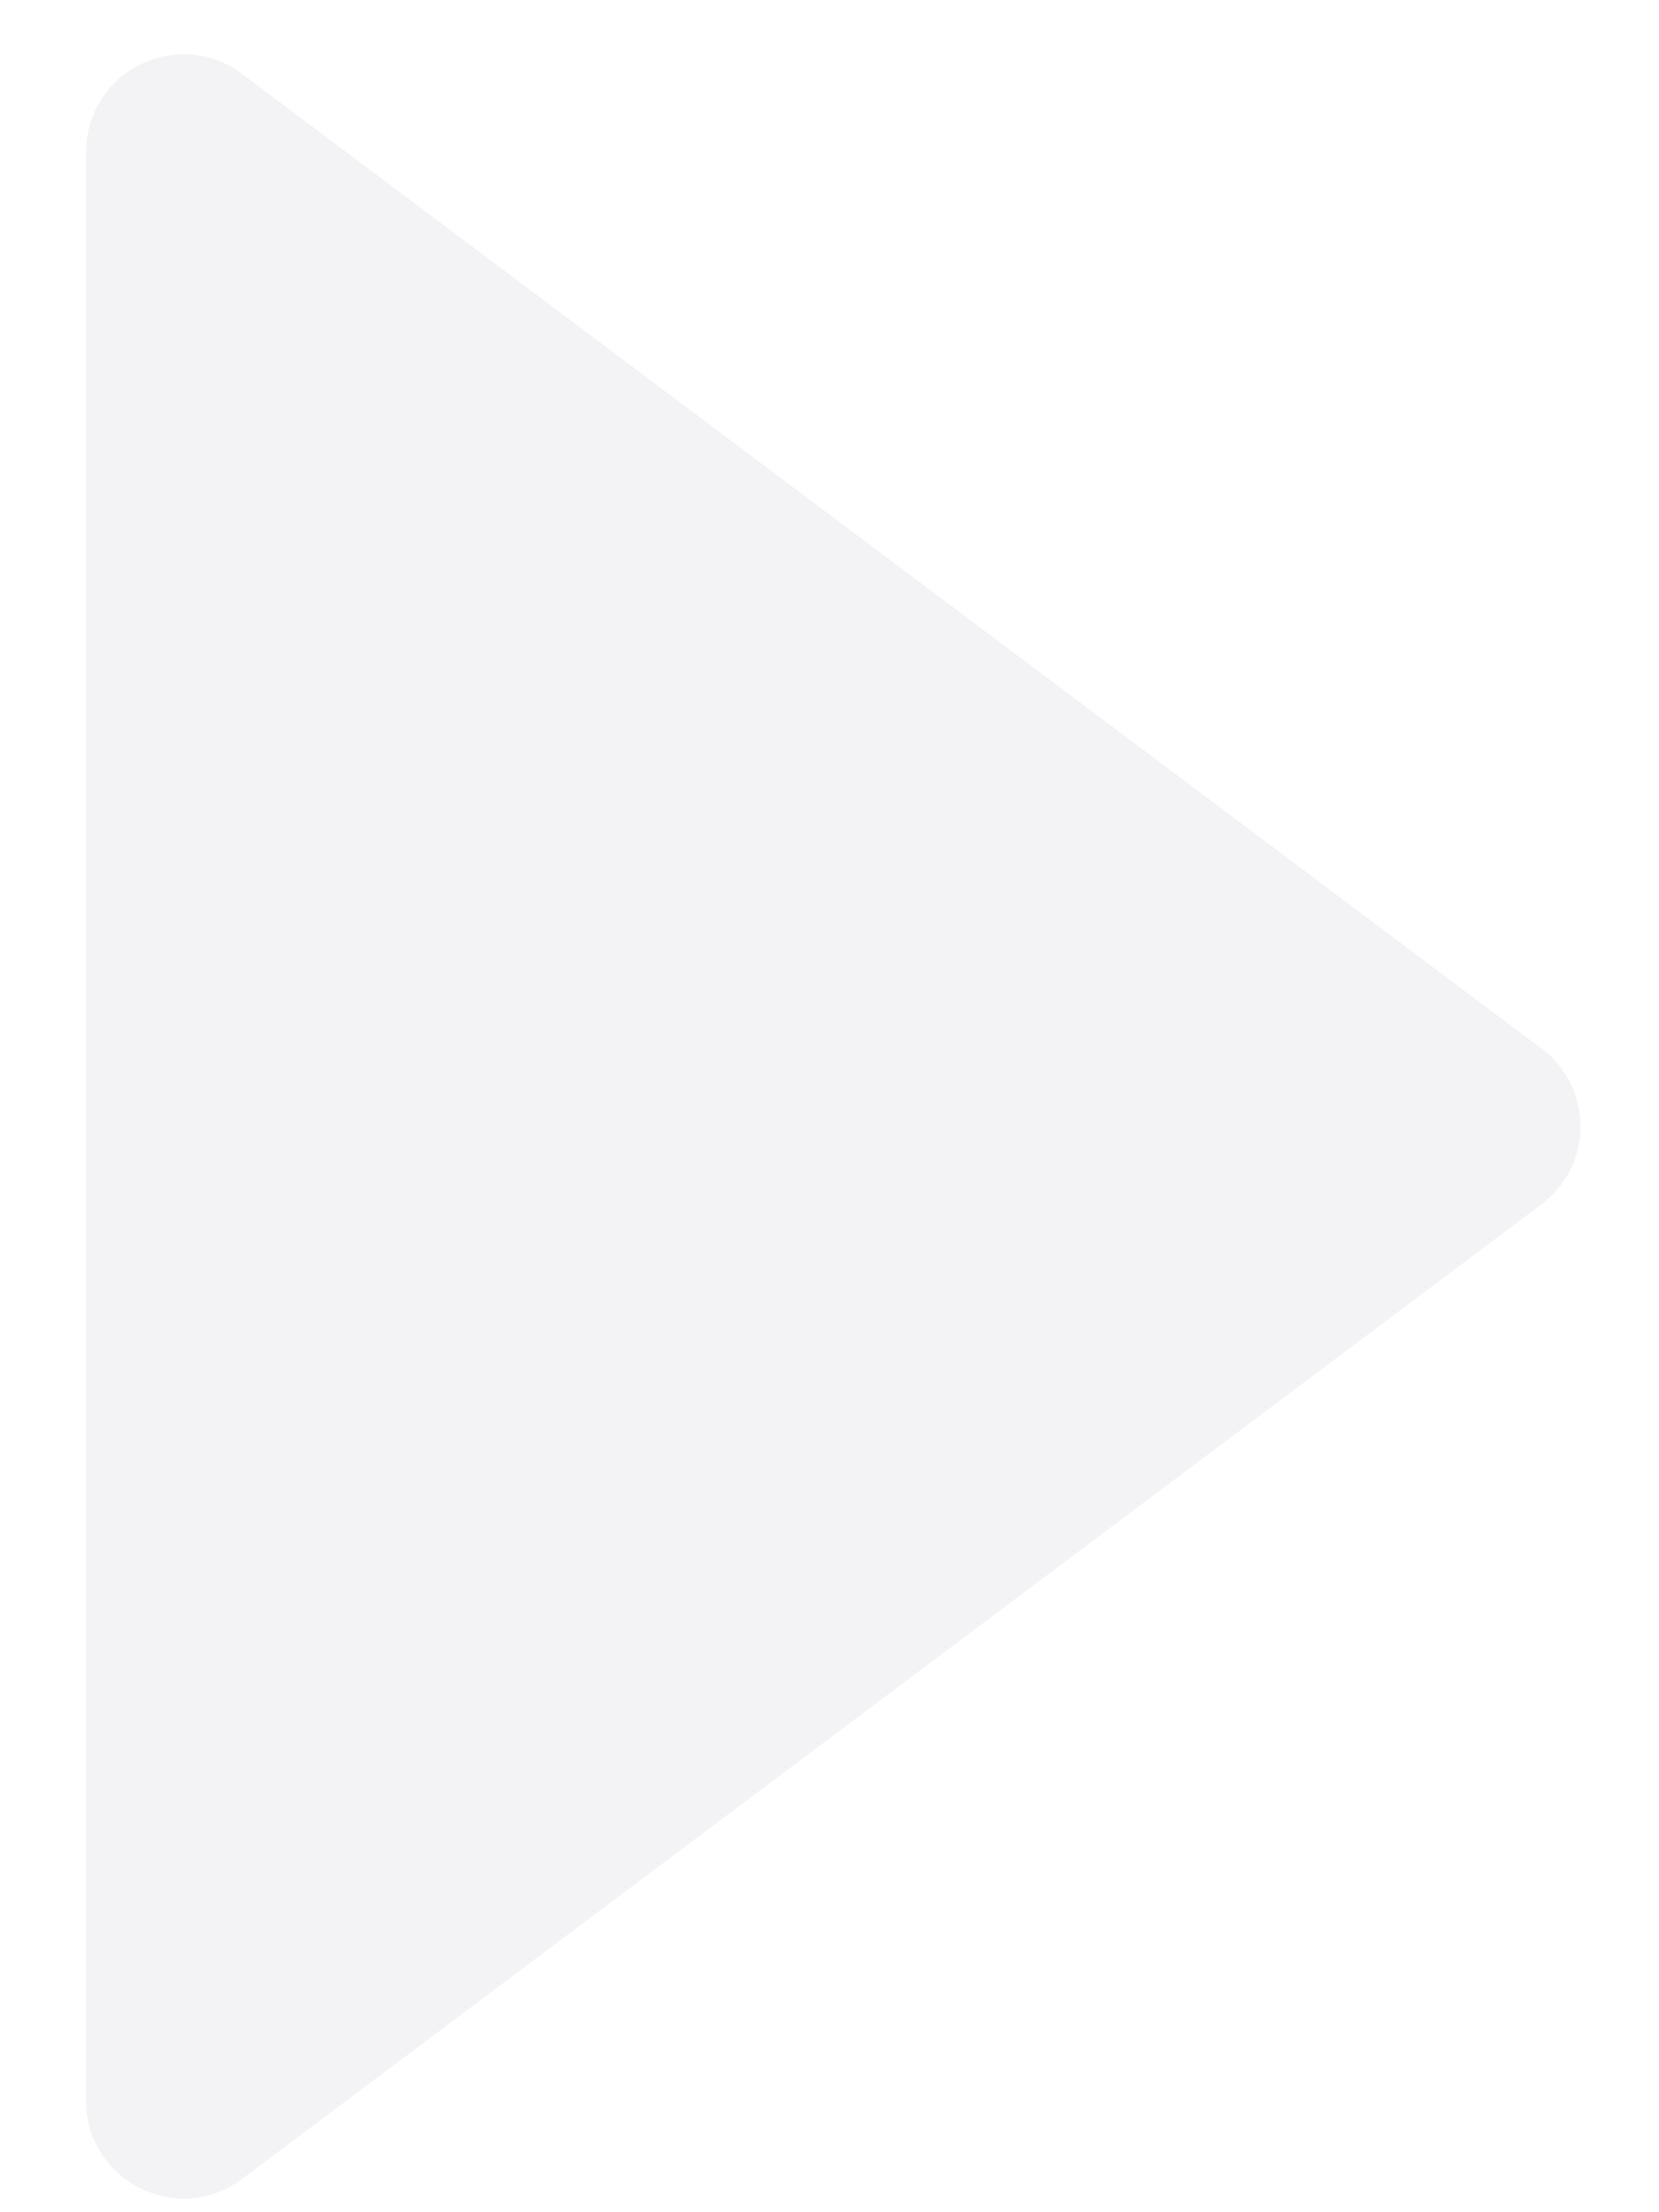
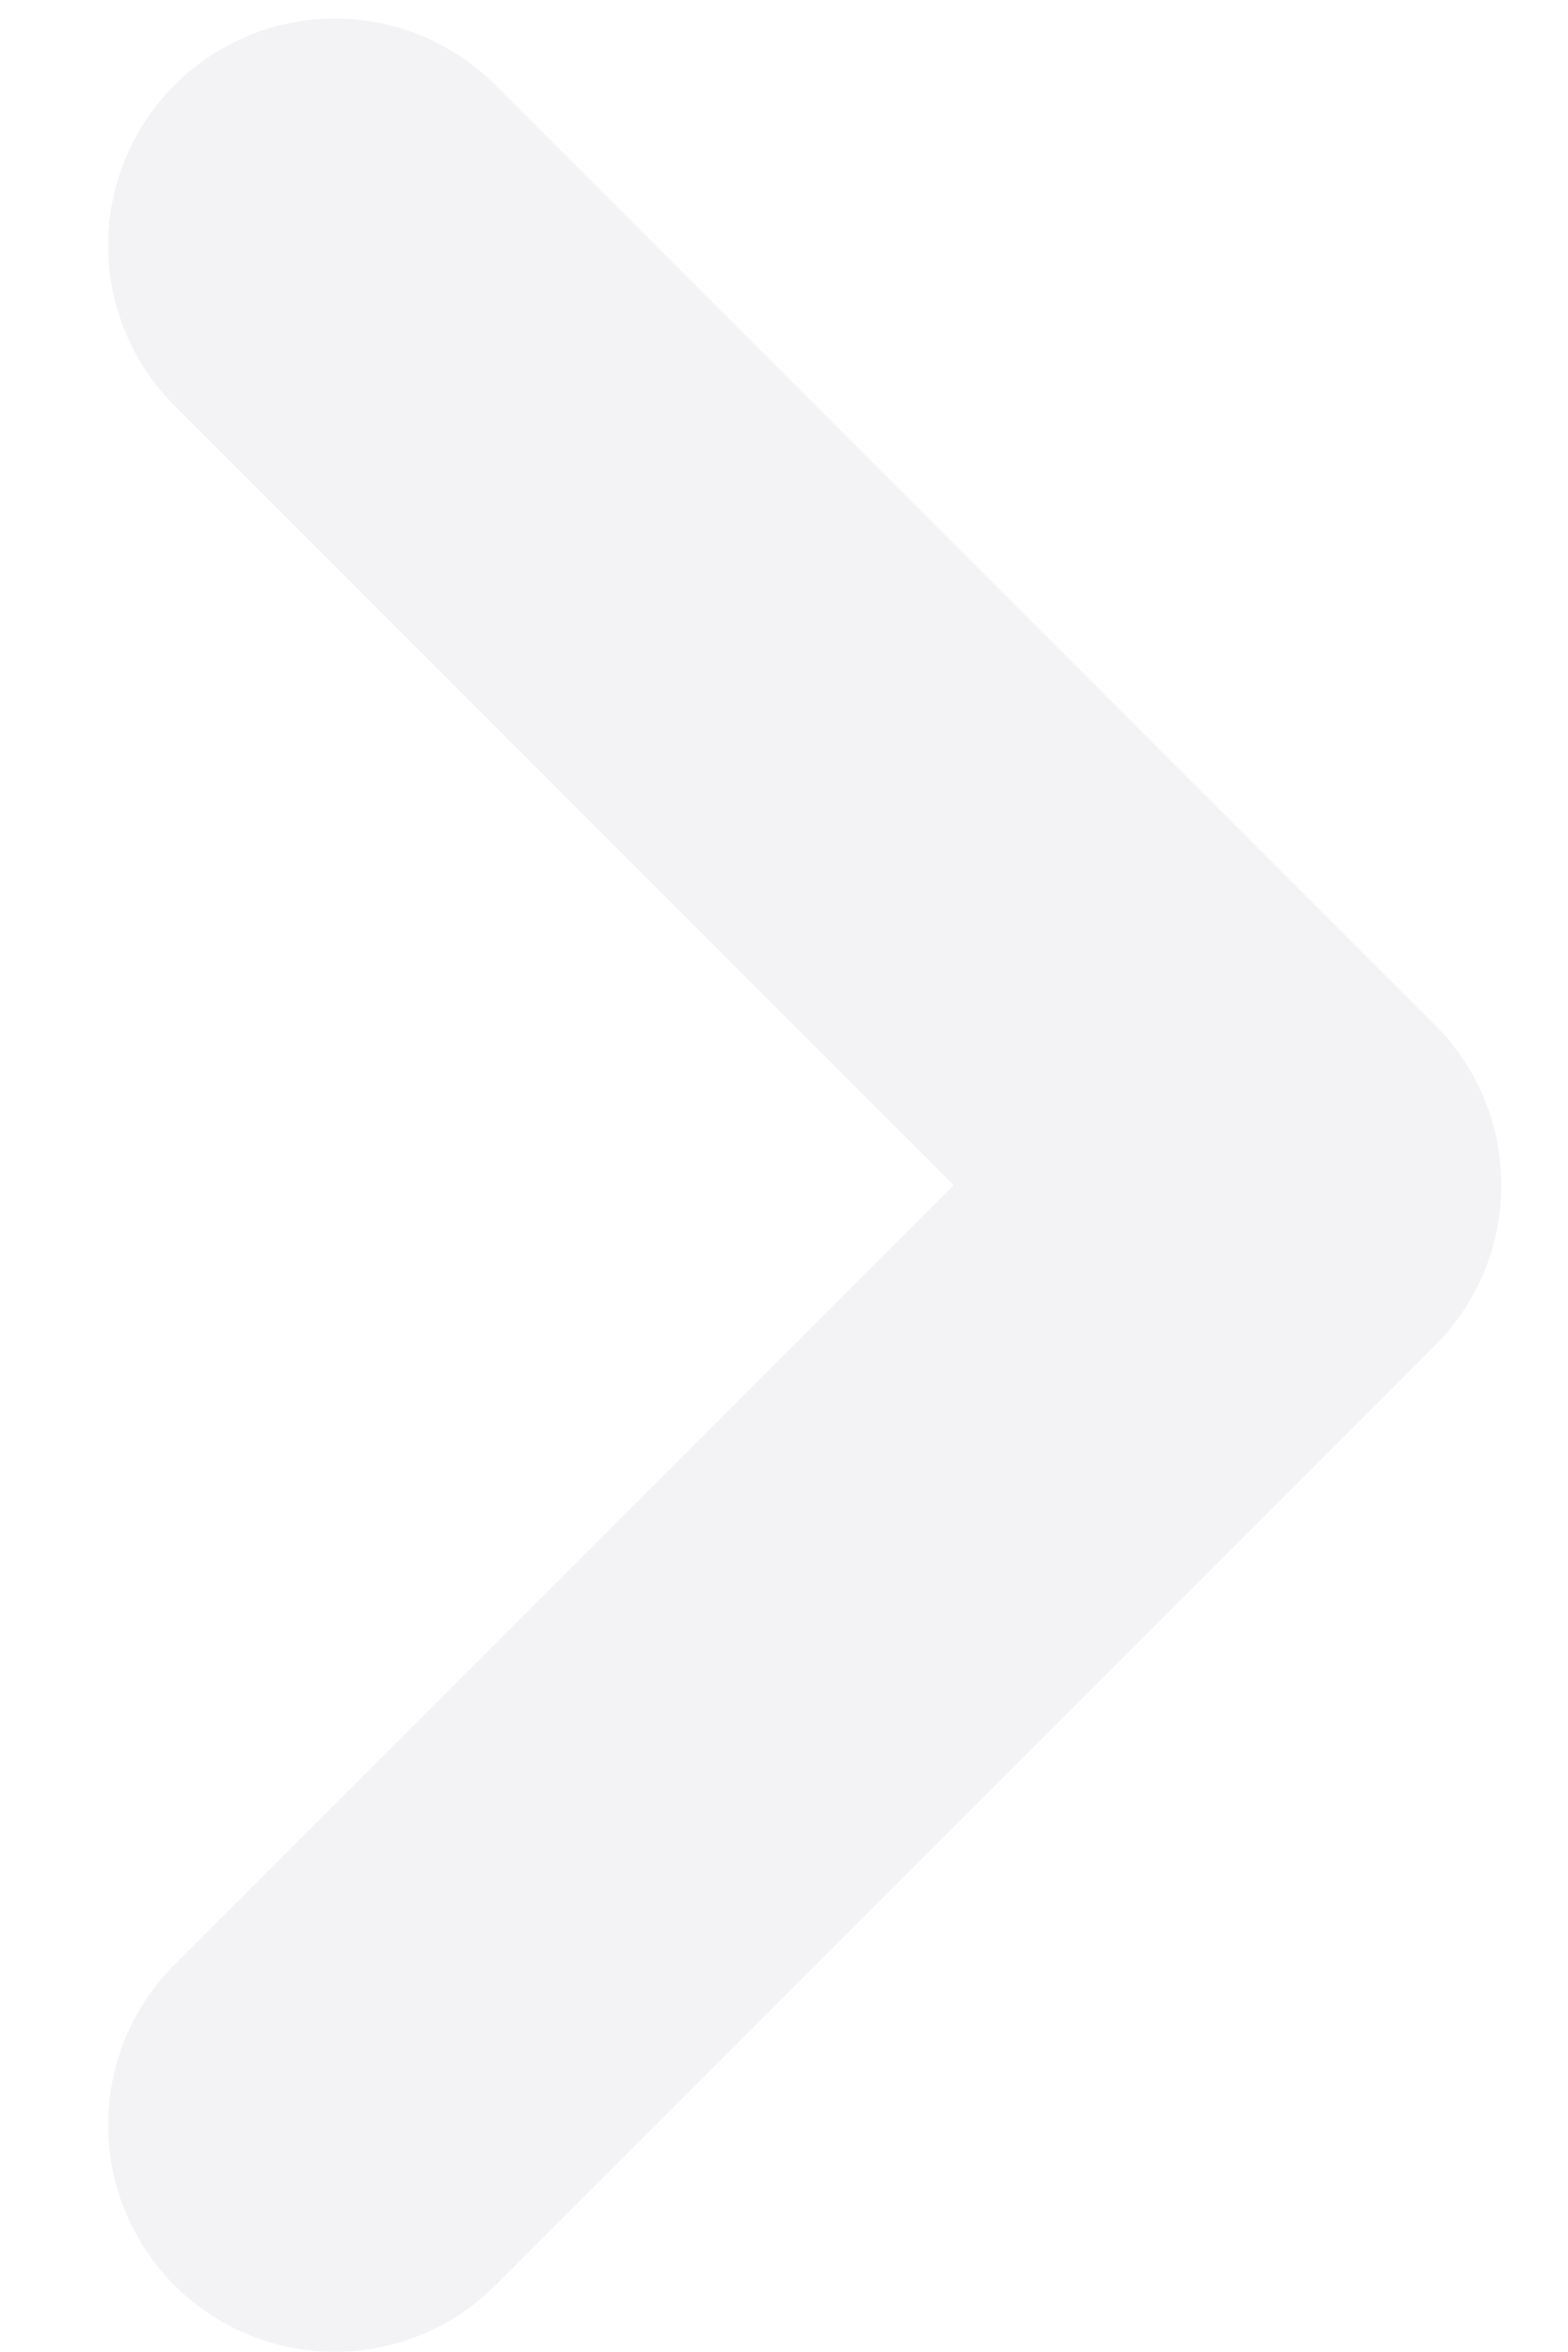
- <svg xmlns="http://www.w3.org/2000/svg" width="12" height="16" viewBox="0 0 12 16" fill="none">
-   <path d="M11.15 7.584L1.751 0.534C1.286 0.186 0.623 0.517 0.623 1.098V15.197C0.623 15.778 1.286 16.109 1.751 15.761L11.15 8.711C11.526 8.429 11.526 7.866 11.15 7.584Z" fill="#F3F3F6" />
+ <svg xmlns="http://www.w3.org/2000/svg" width="14" height="21" viewBox="0 0 14 21" fill="none">
+   <path d="M2.991 2.191L11.382 10.582L2.991 18.973" stroke="#F3F3F6" stroke-width="4.051" stroke-linecap="round" stroke-linejoin="round" />
</svg>
